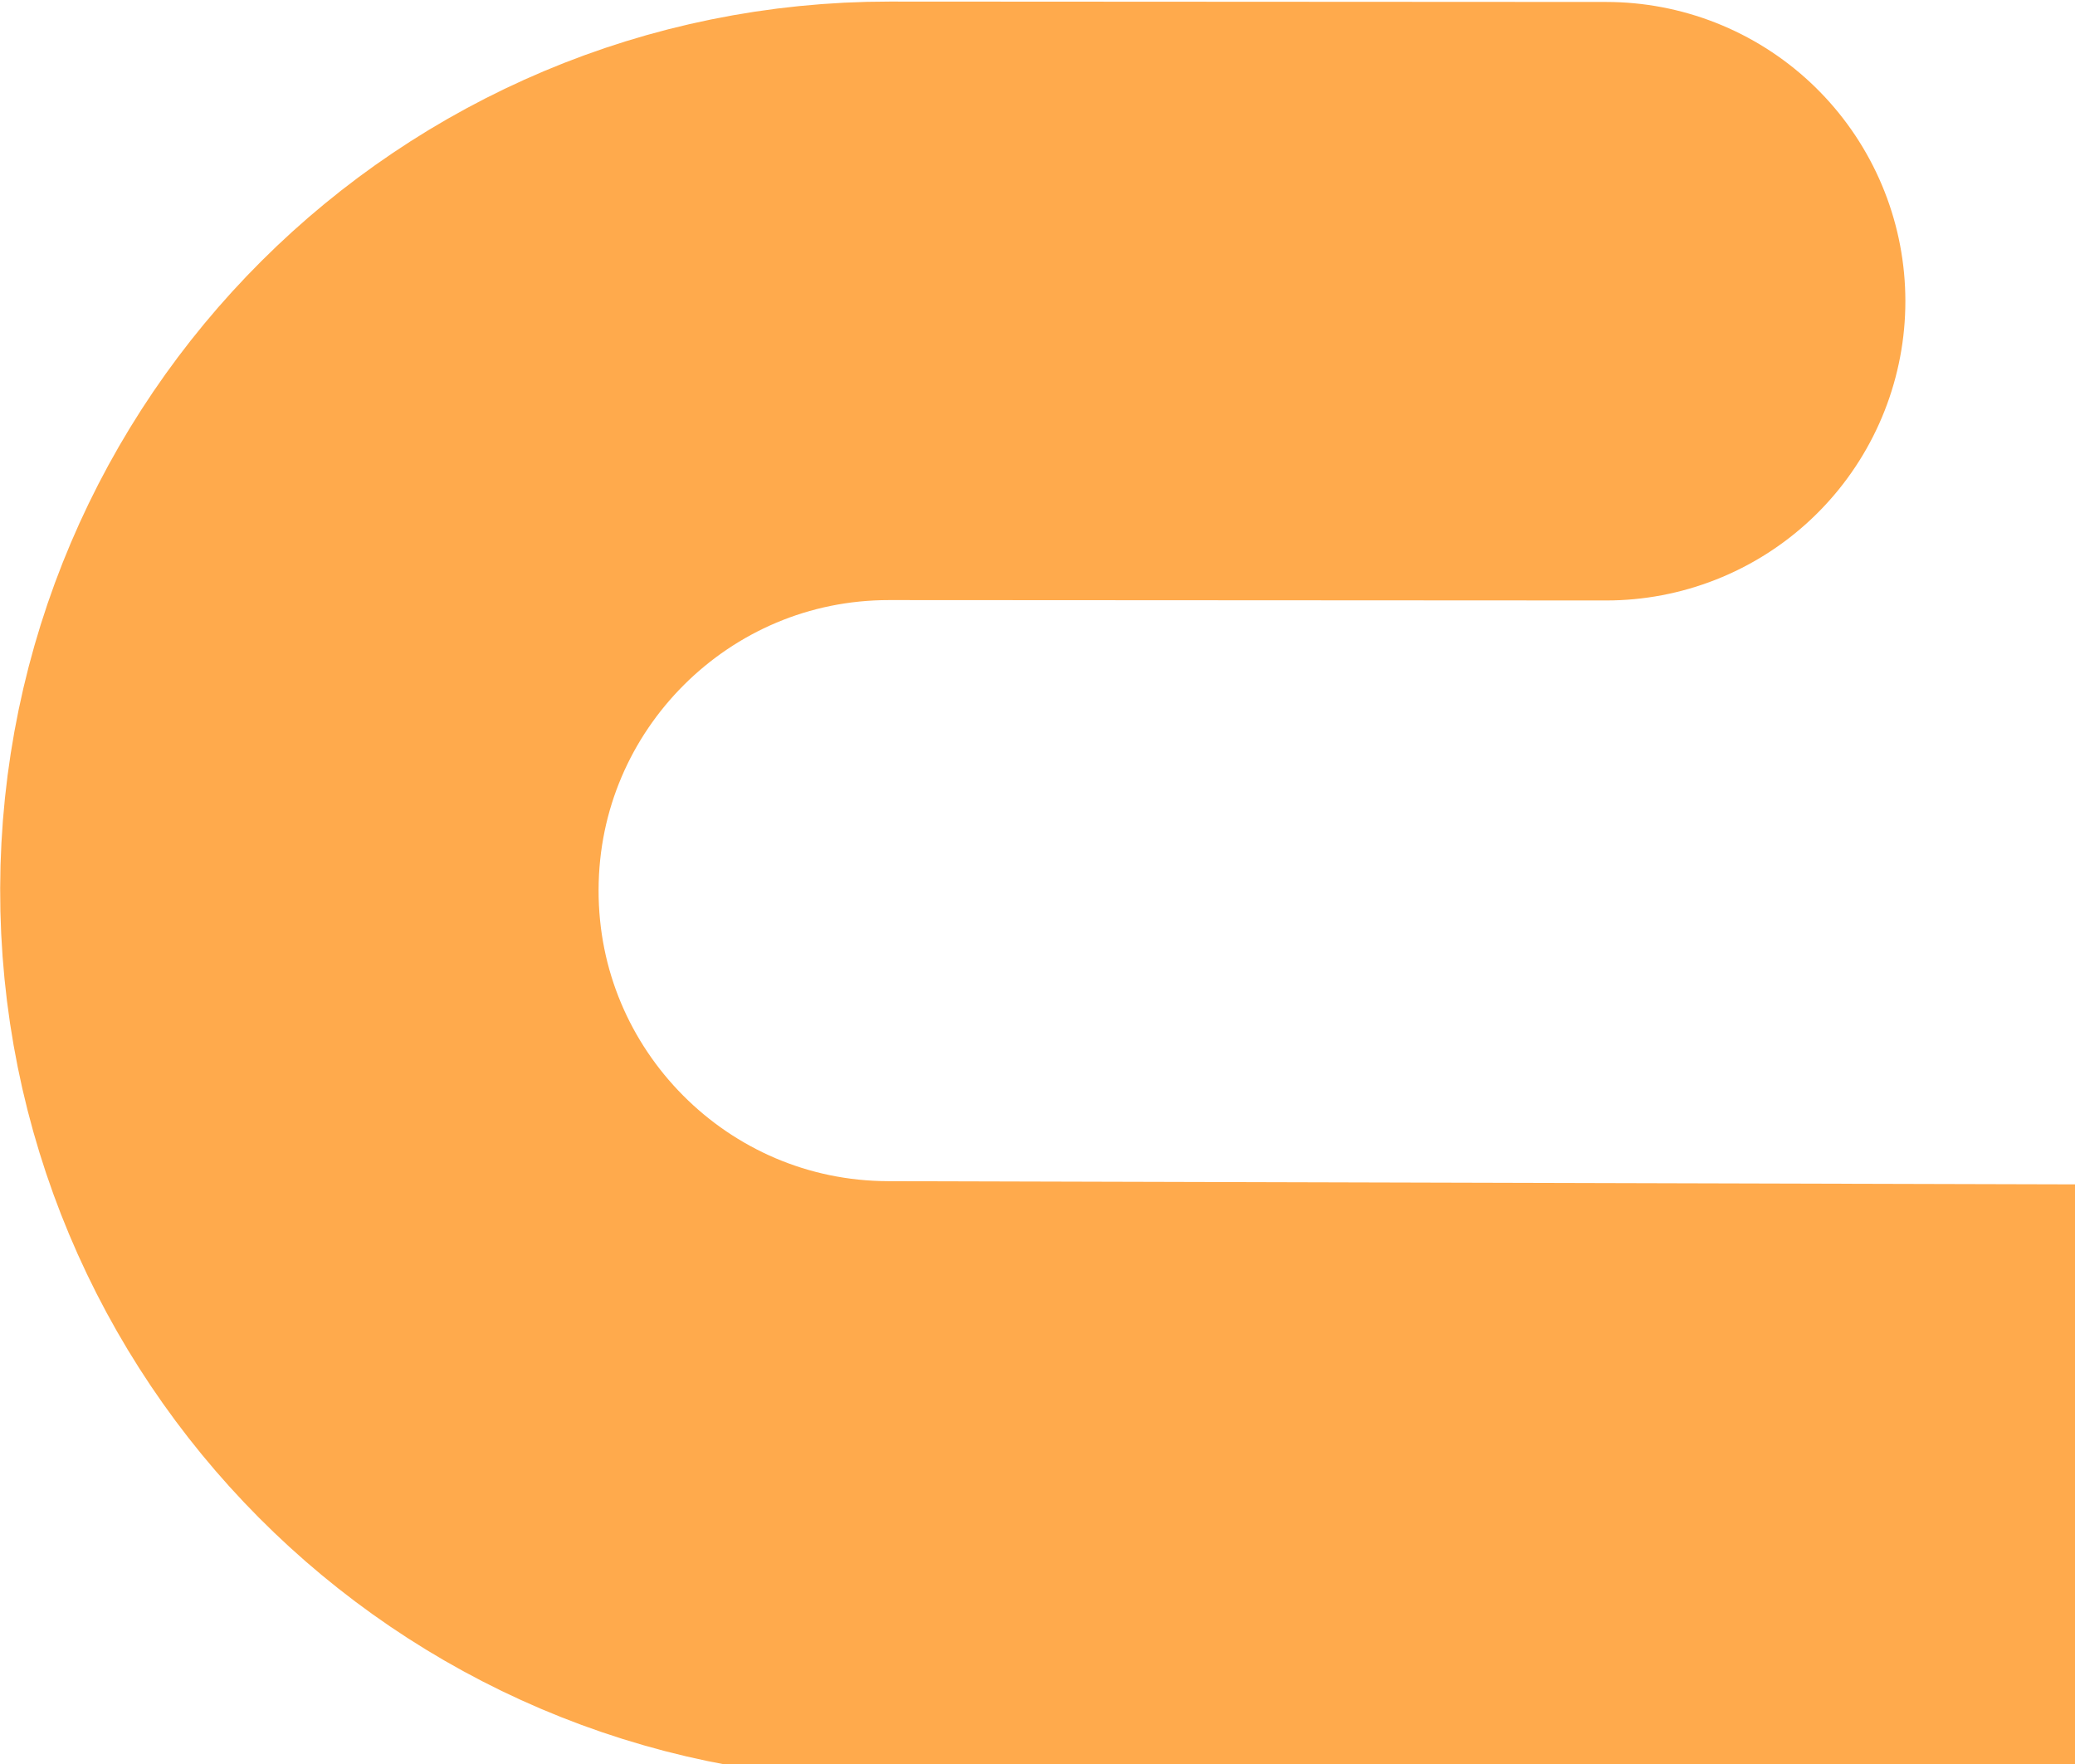
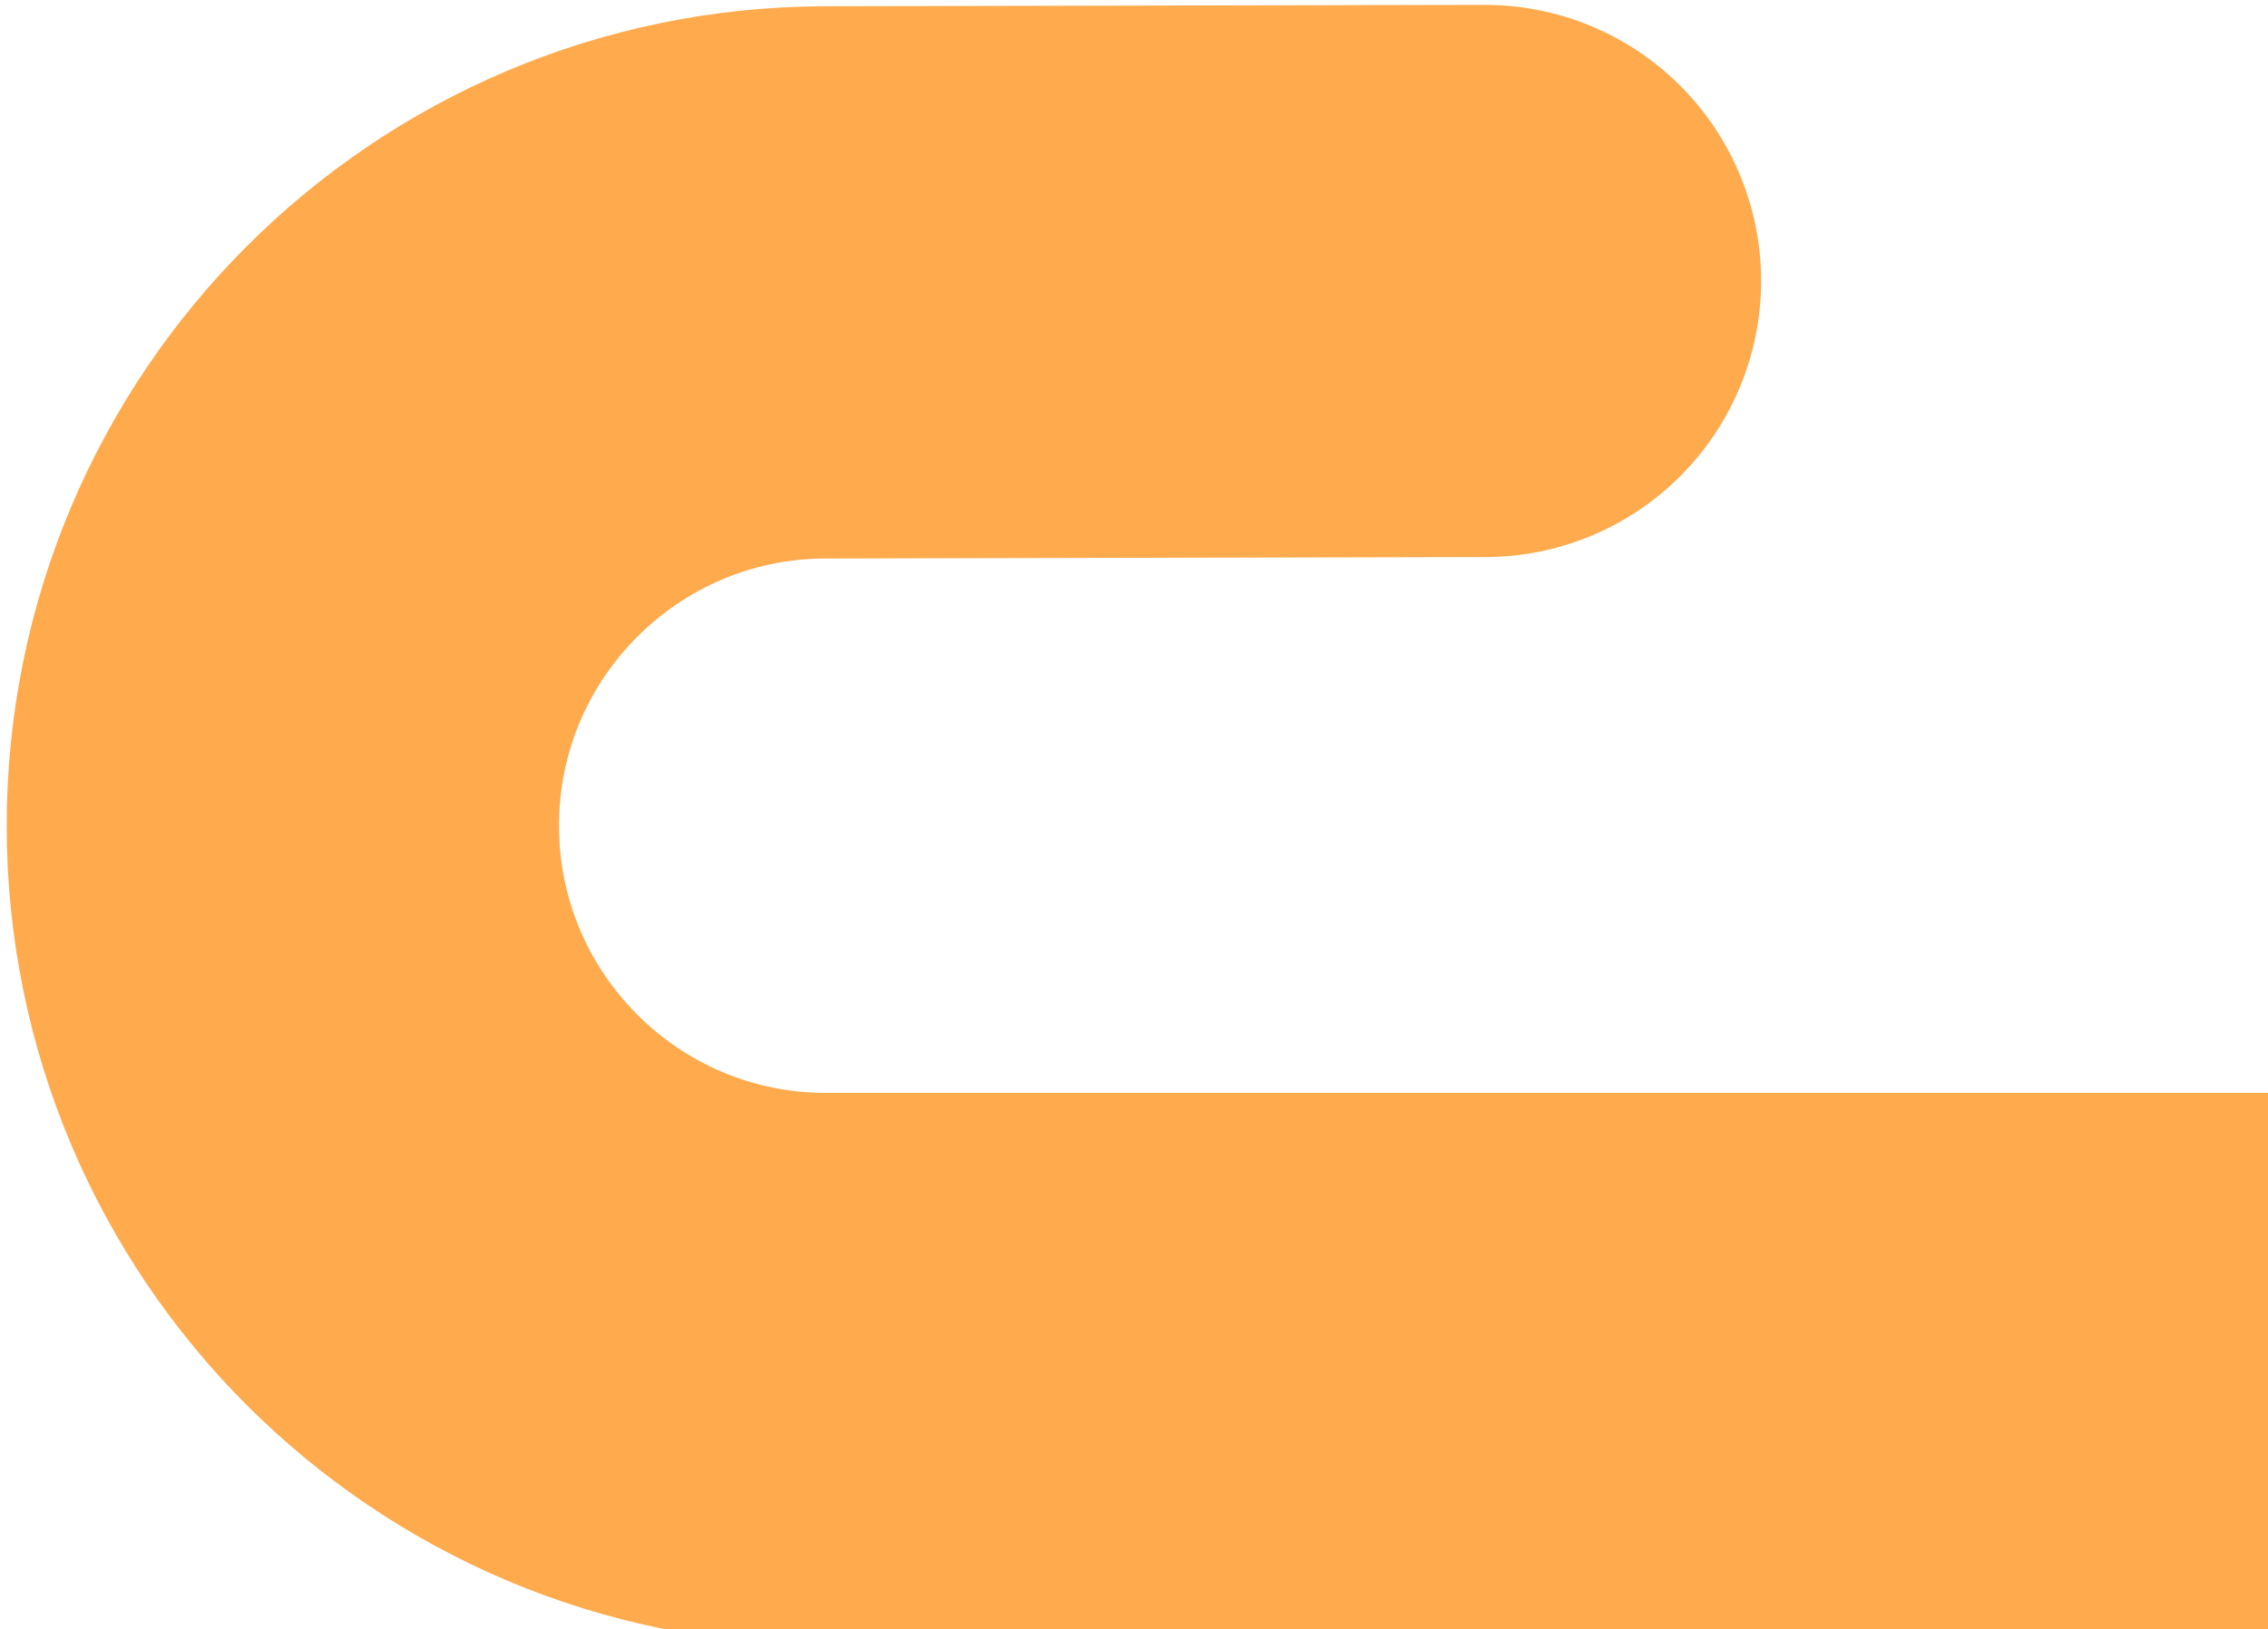
- <svg xmlns="http://www.w3.org/2000/svg" width="586" height="498" viewBox="0 0 586 498" fill="none">
-   <path d="M795.584 419.496L250.642 418.029C158.663 417.782 84.3 343.017 84.548 251.038V251.038C84.795 159.199 159.341 84.894 251.18 84.944L453.594 85.053" stroke="#FFAA4C" stroke-width="169" stroke-linecap="round" />
+ <svg xmlns="http://www.w3.org/2000/svg" width="323" height="232" viewBox="0 0 323 232" fill="none">
+   <path d="M370.74 195.01H117.678C74.935 195.01 40.285 160.36 40.285 117.617V117.617C40.285 74.939 74.834 40.316 117.511 40.224L211.483 40.022" stroke="#FFAA4C" stroke-width="78.658" stroke-linecap="round" />
</svg>
